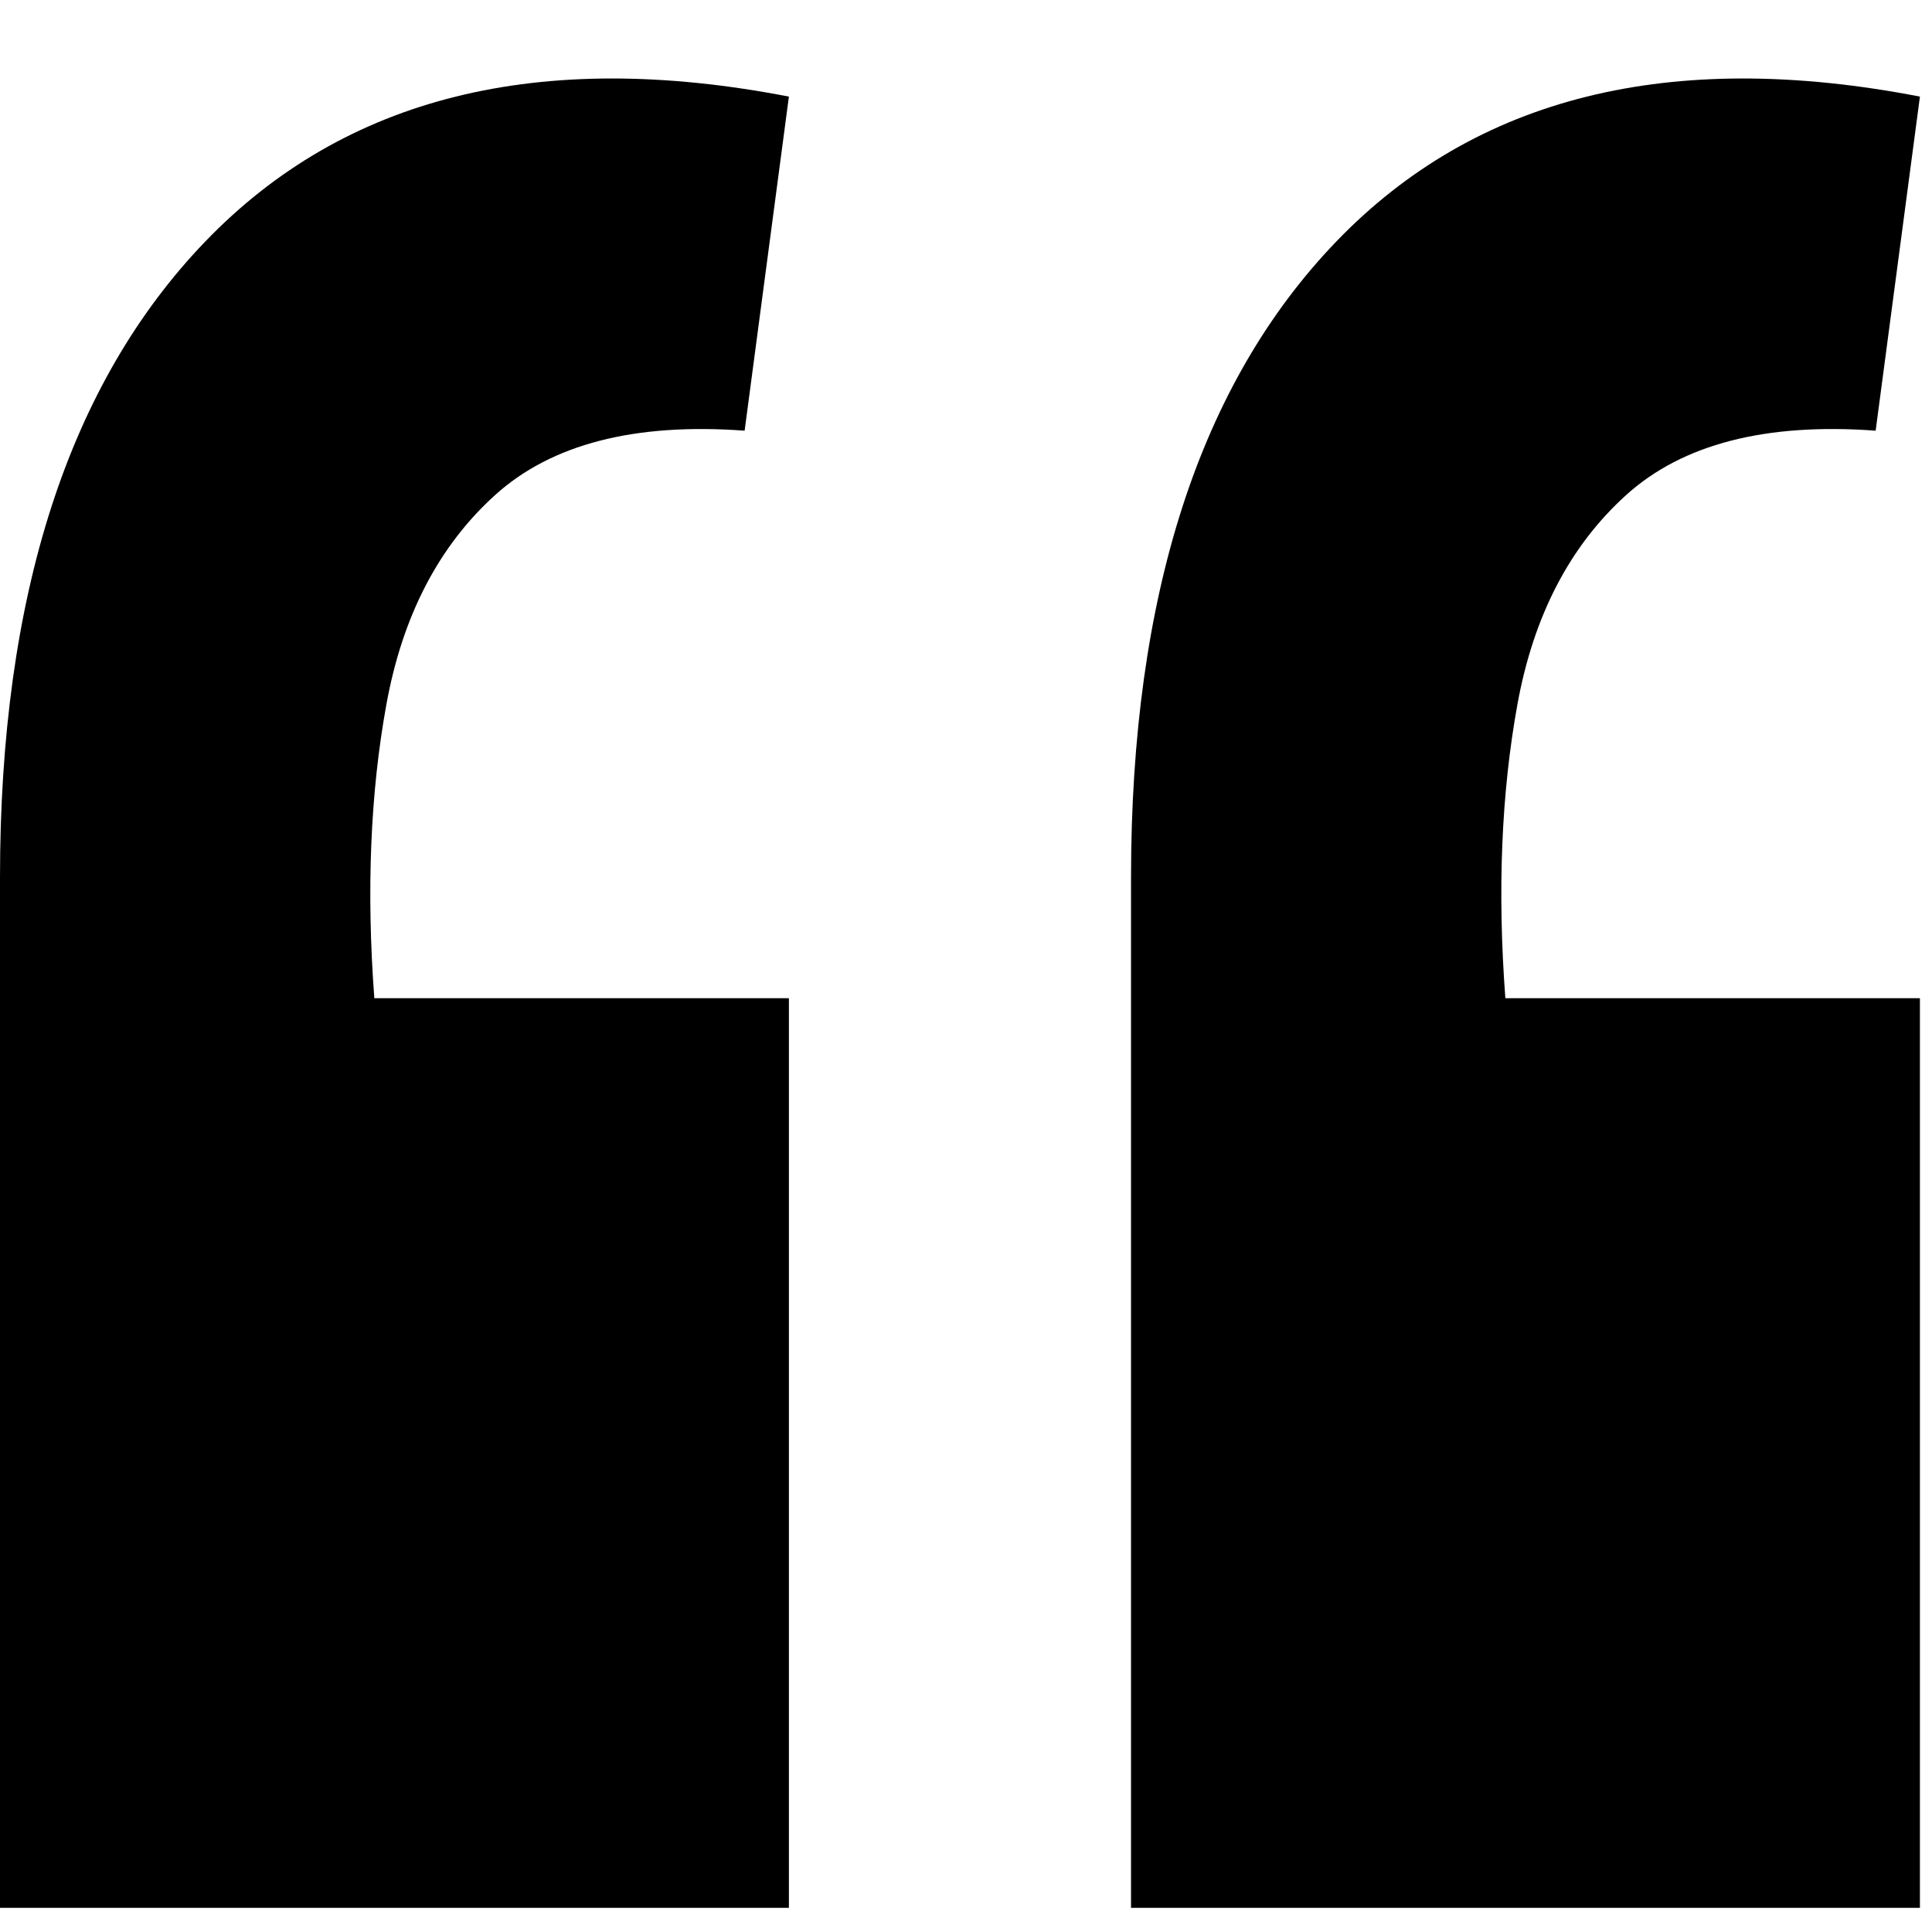
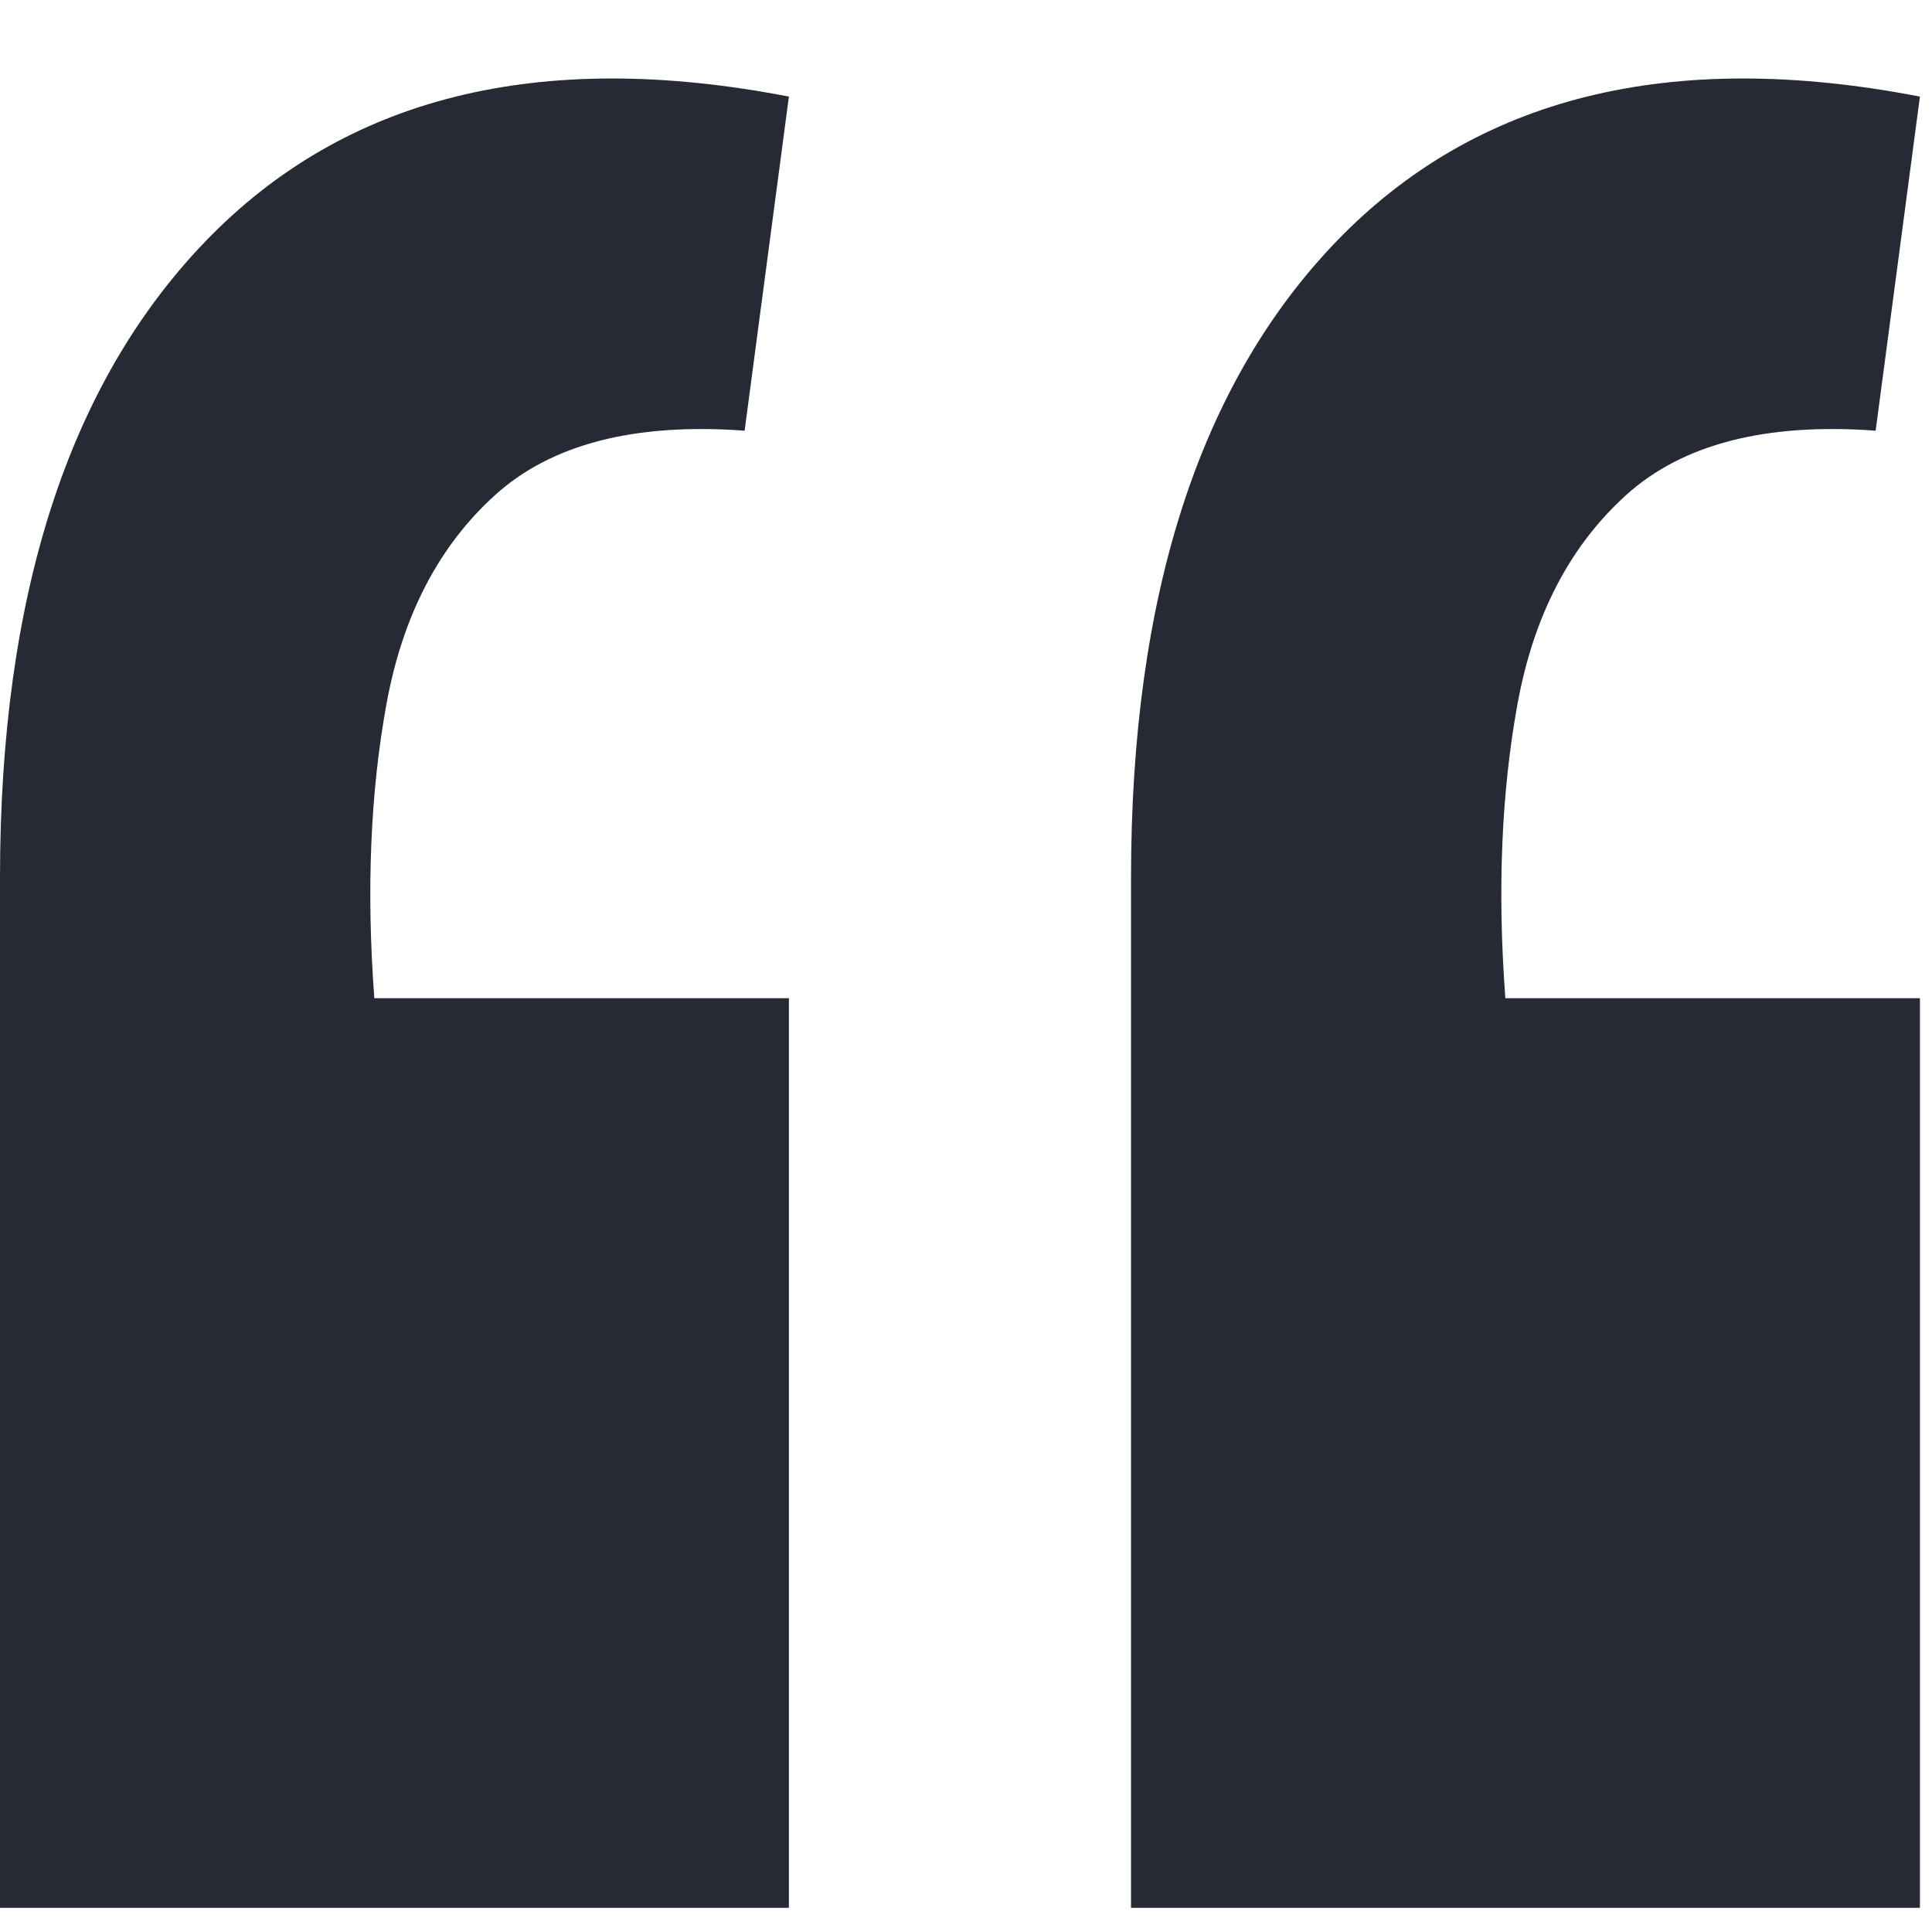
<svg xmlns="http://www.w3.org/2000/svg" width="60" height="60" viewBox="0 0 60 60" fill="none">
-   <path d="M59.625 3L58.25 13.375C54.833 13.125 52.25 13.792 50.5 15.375C48.75 16.958 47.625 19.125 47.125 21.875C46.625 24.625 46.5 27.667 46.75 31H59.625V59.25H35.125V27.25C35.125 18.5 37.25 11.917 41.5 7.5C45.833 3 51.875 1.5 59.625 3ZM24.5 3L23.125 13.375C19.708 13.125 17.125 13.792 15.375 15.375C13.625 16.958 12.5 19.125 12 21.875C11.5 24.625 11.375 27.667 11.625 31H24.5V59.25H1.41561e-06V27.25C1.41561e-06 18.5 2.125 11.917 6.375 7.5C10.708 3 16.75 1.5 24.5 3Z" fill="black" />
+   <path d="M59.625 3L58.25 13.375C54.833 13.125 52.25 13.792 50.5 15.375C48.75 16.958 47.625 19.125 47.125 21.875C46.625 24.625 46.5 27.667 46.75 31H59.625V59.25H35.125V27.25C35.125 18.5 37.25 11.917 41.5 7.5C45.833 3 51.875 1.5 59.625 3ZM24.5 3L23.125 13.375C19.708 13.125 17.125 13.792 15.375 15.375C13.625 16.958 12.5 19.125 12 21.875C11.5 24.625 11.375 27.667 11.625 31H24.5V59.25H1.41561e-06V27.25C1.41561e-06 18.5 2.125 11.917 6.375 7.5C10.708 3 16.75 1.5 24.5 3Z" fill="#252A34" />
</svg>
